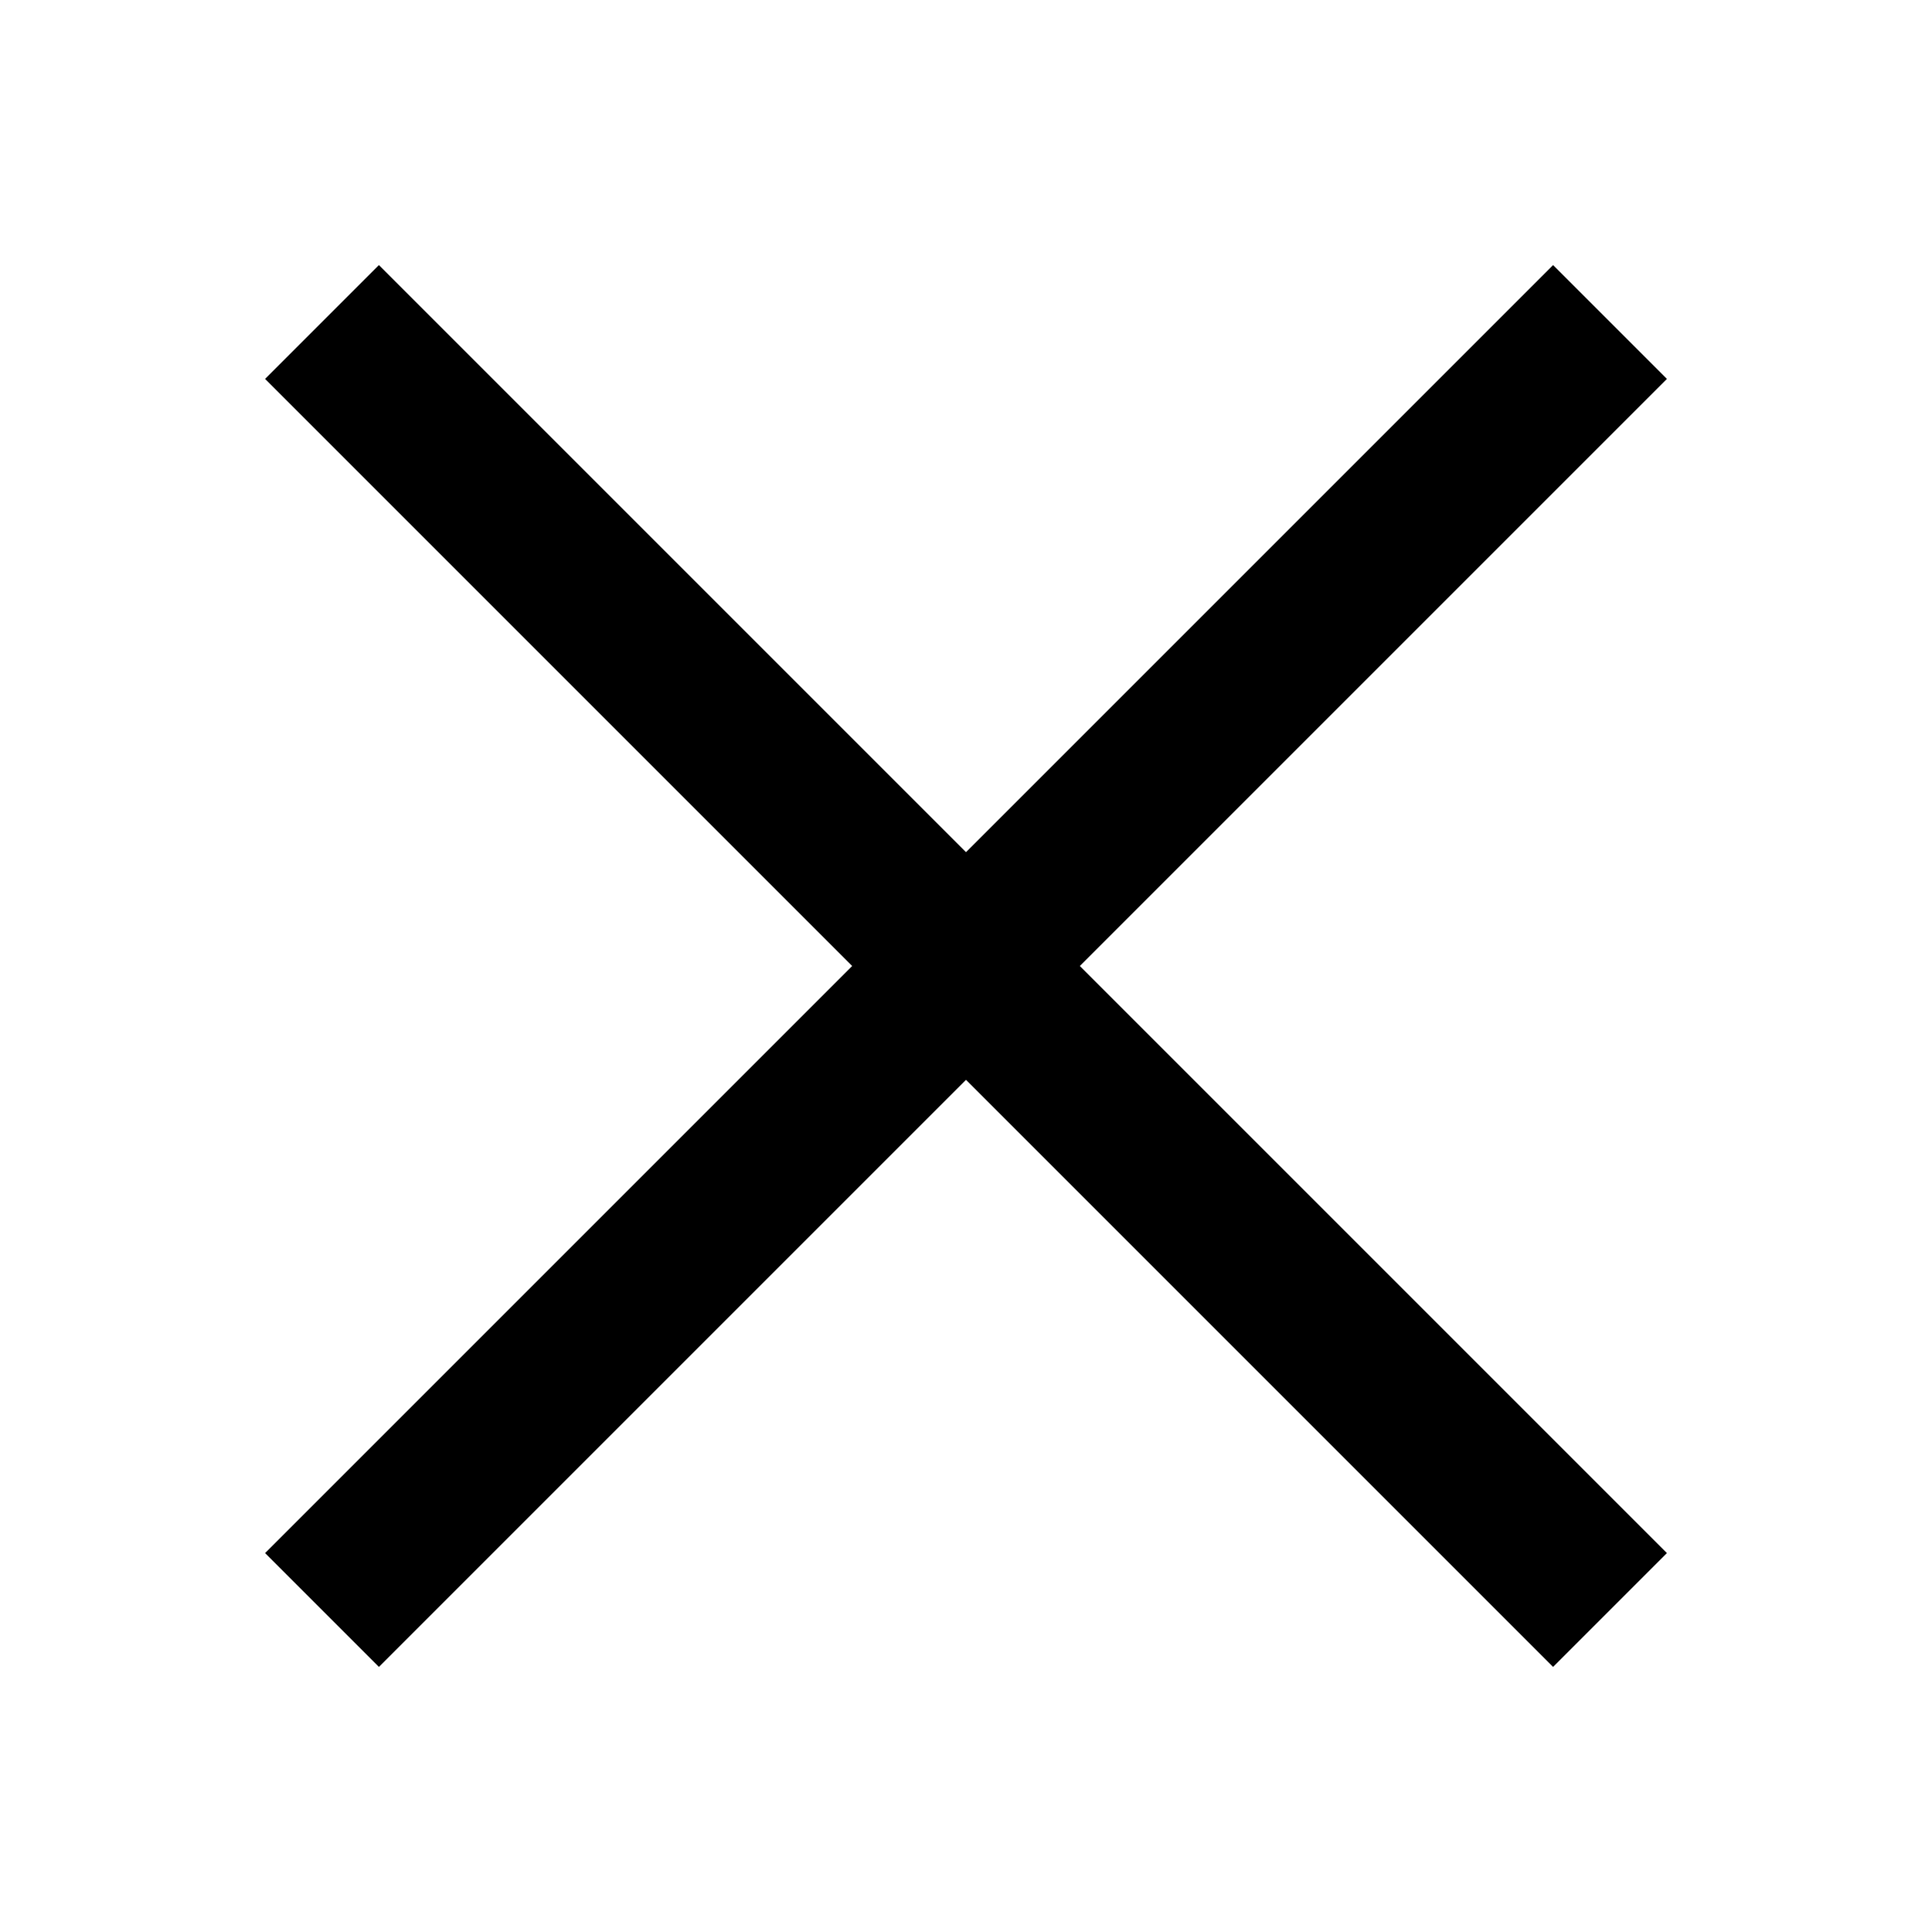
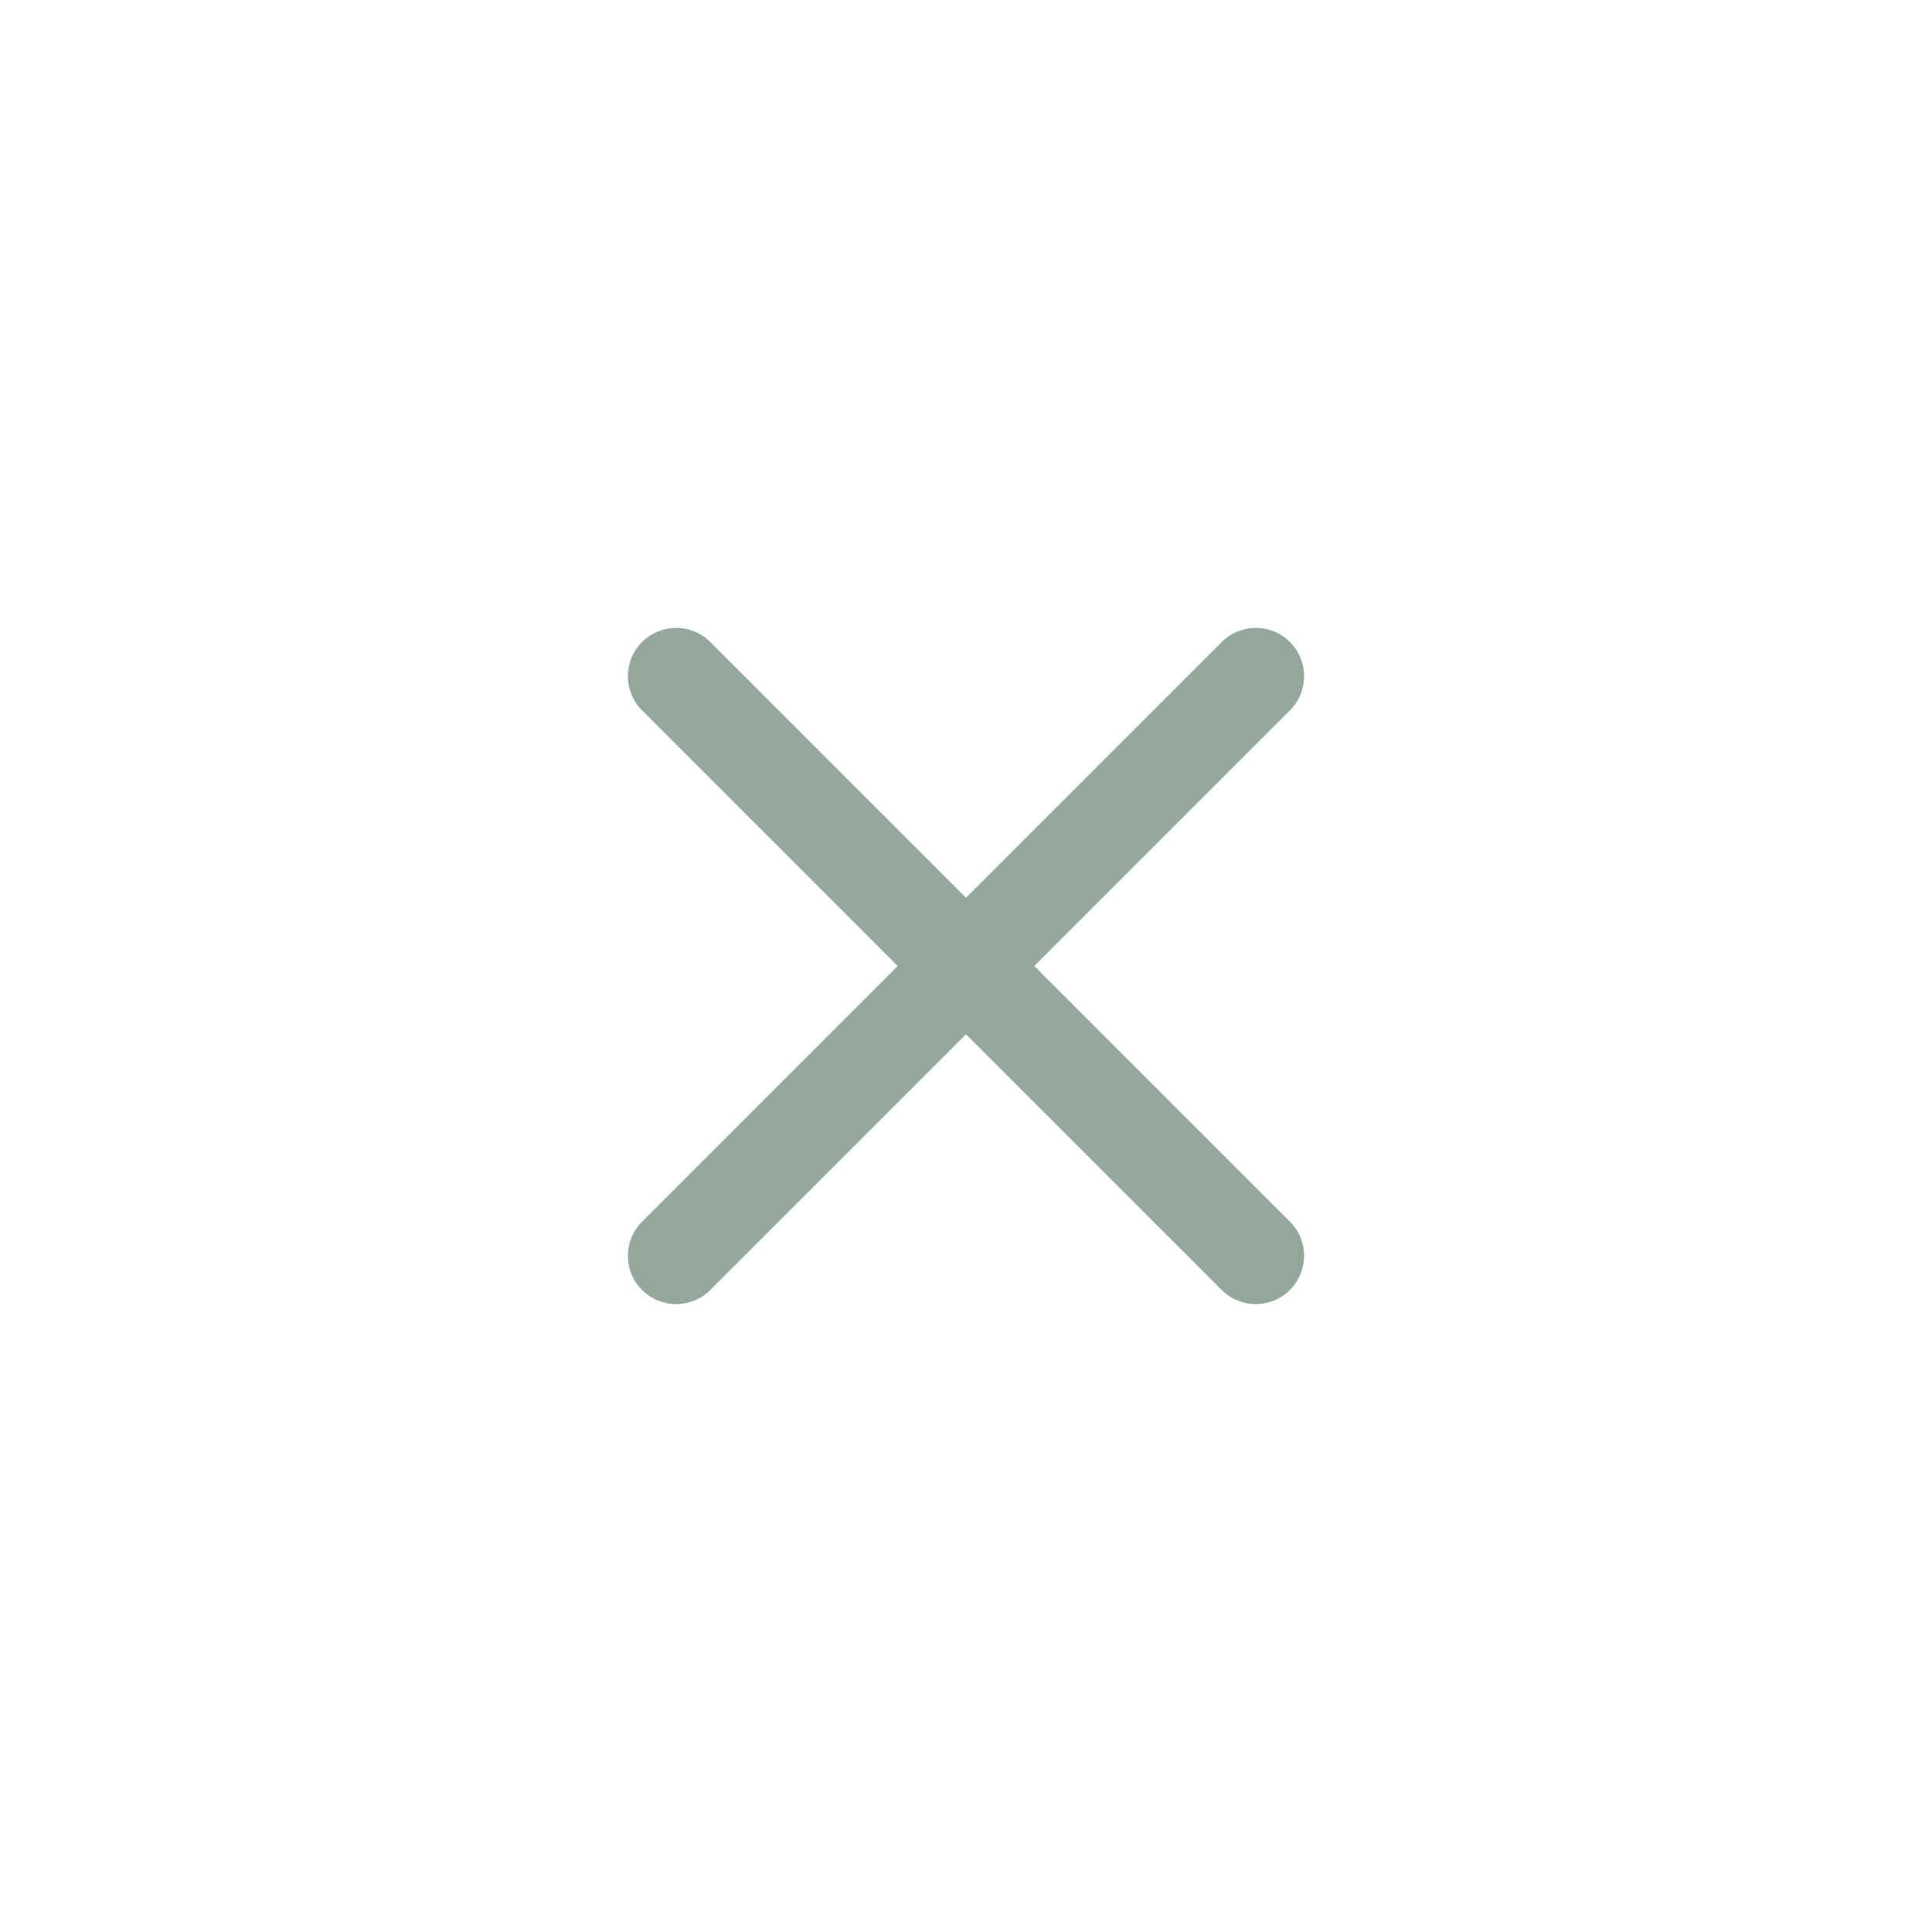
- <svg xmlns="http://www.w3.org/2000/svg" fill="#000000" viewBox="0 0 24 24" width="24px" height="24px">
-   <path d="M 4.707 3.293 L 3.293 4.707 L 10.586 12 L 3.293 19.293 L 4.707 20.707 L 12 13.414 L 19.293 20.707 L 20.707 19.293 L 13.414 12 L 20.707 4.707 L 19.293 3.293 L 12 10.586 L 4.707 3.293 z" />
+ <svg xmlns="http://www.w3.org/2000/svg" width="40" height="40" viewBox="0 0 40 40" fill="none">
+   <path fill-rule="evenodd" clip-rule="evenodd" d="M13.293 13.293C13.683 12.902 14.317 12.902 14.707 13.293L20 18.586L25.293 13.293C25.683 12.902 26.317 12.902 26.707 13.293C27.098 13.683 27.098 14.317 26.707 14.707L21.414 20L26.707 25.293C27.098 25.683 27.098 26.317 26.707 26.707C26.317 27.098 25.683 27.098 25.293 26.707L20 21.414L14.707 26.707C14.317 27.098 13.683 27.098 13.293 26.707C12.902 26.317 12.902 25.683 13.293 25.293L18.586 20L13.293 14.707C12.902 14.317 12.902 13.683 13.293 13.293Z" fill="#93A79D" />
</svg>
